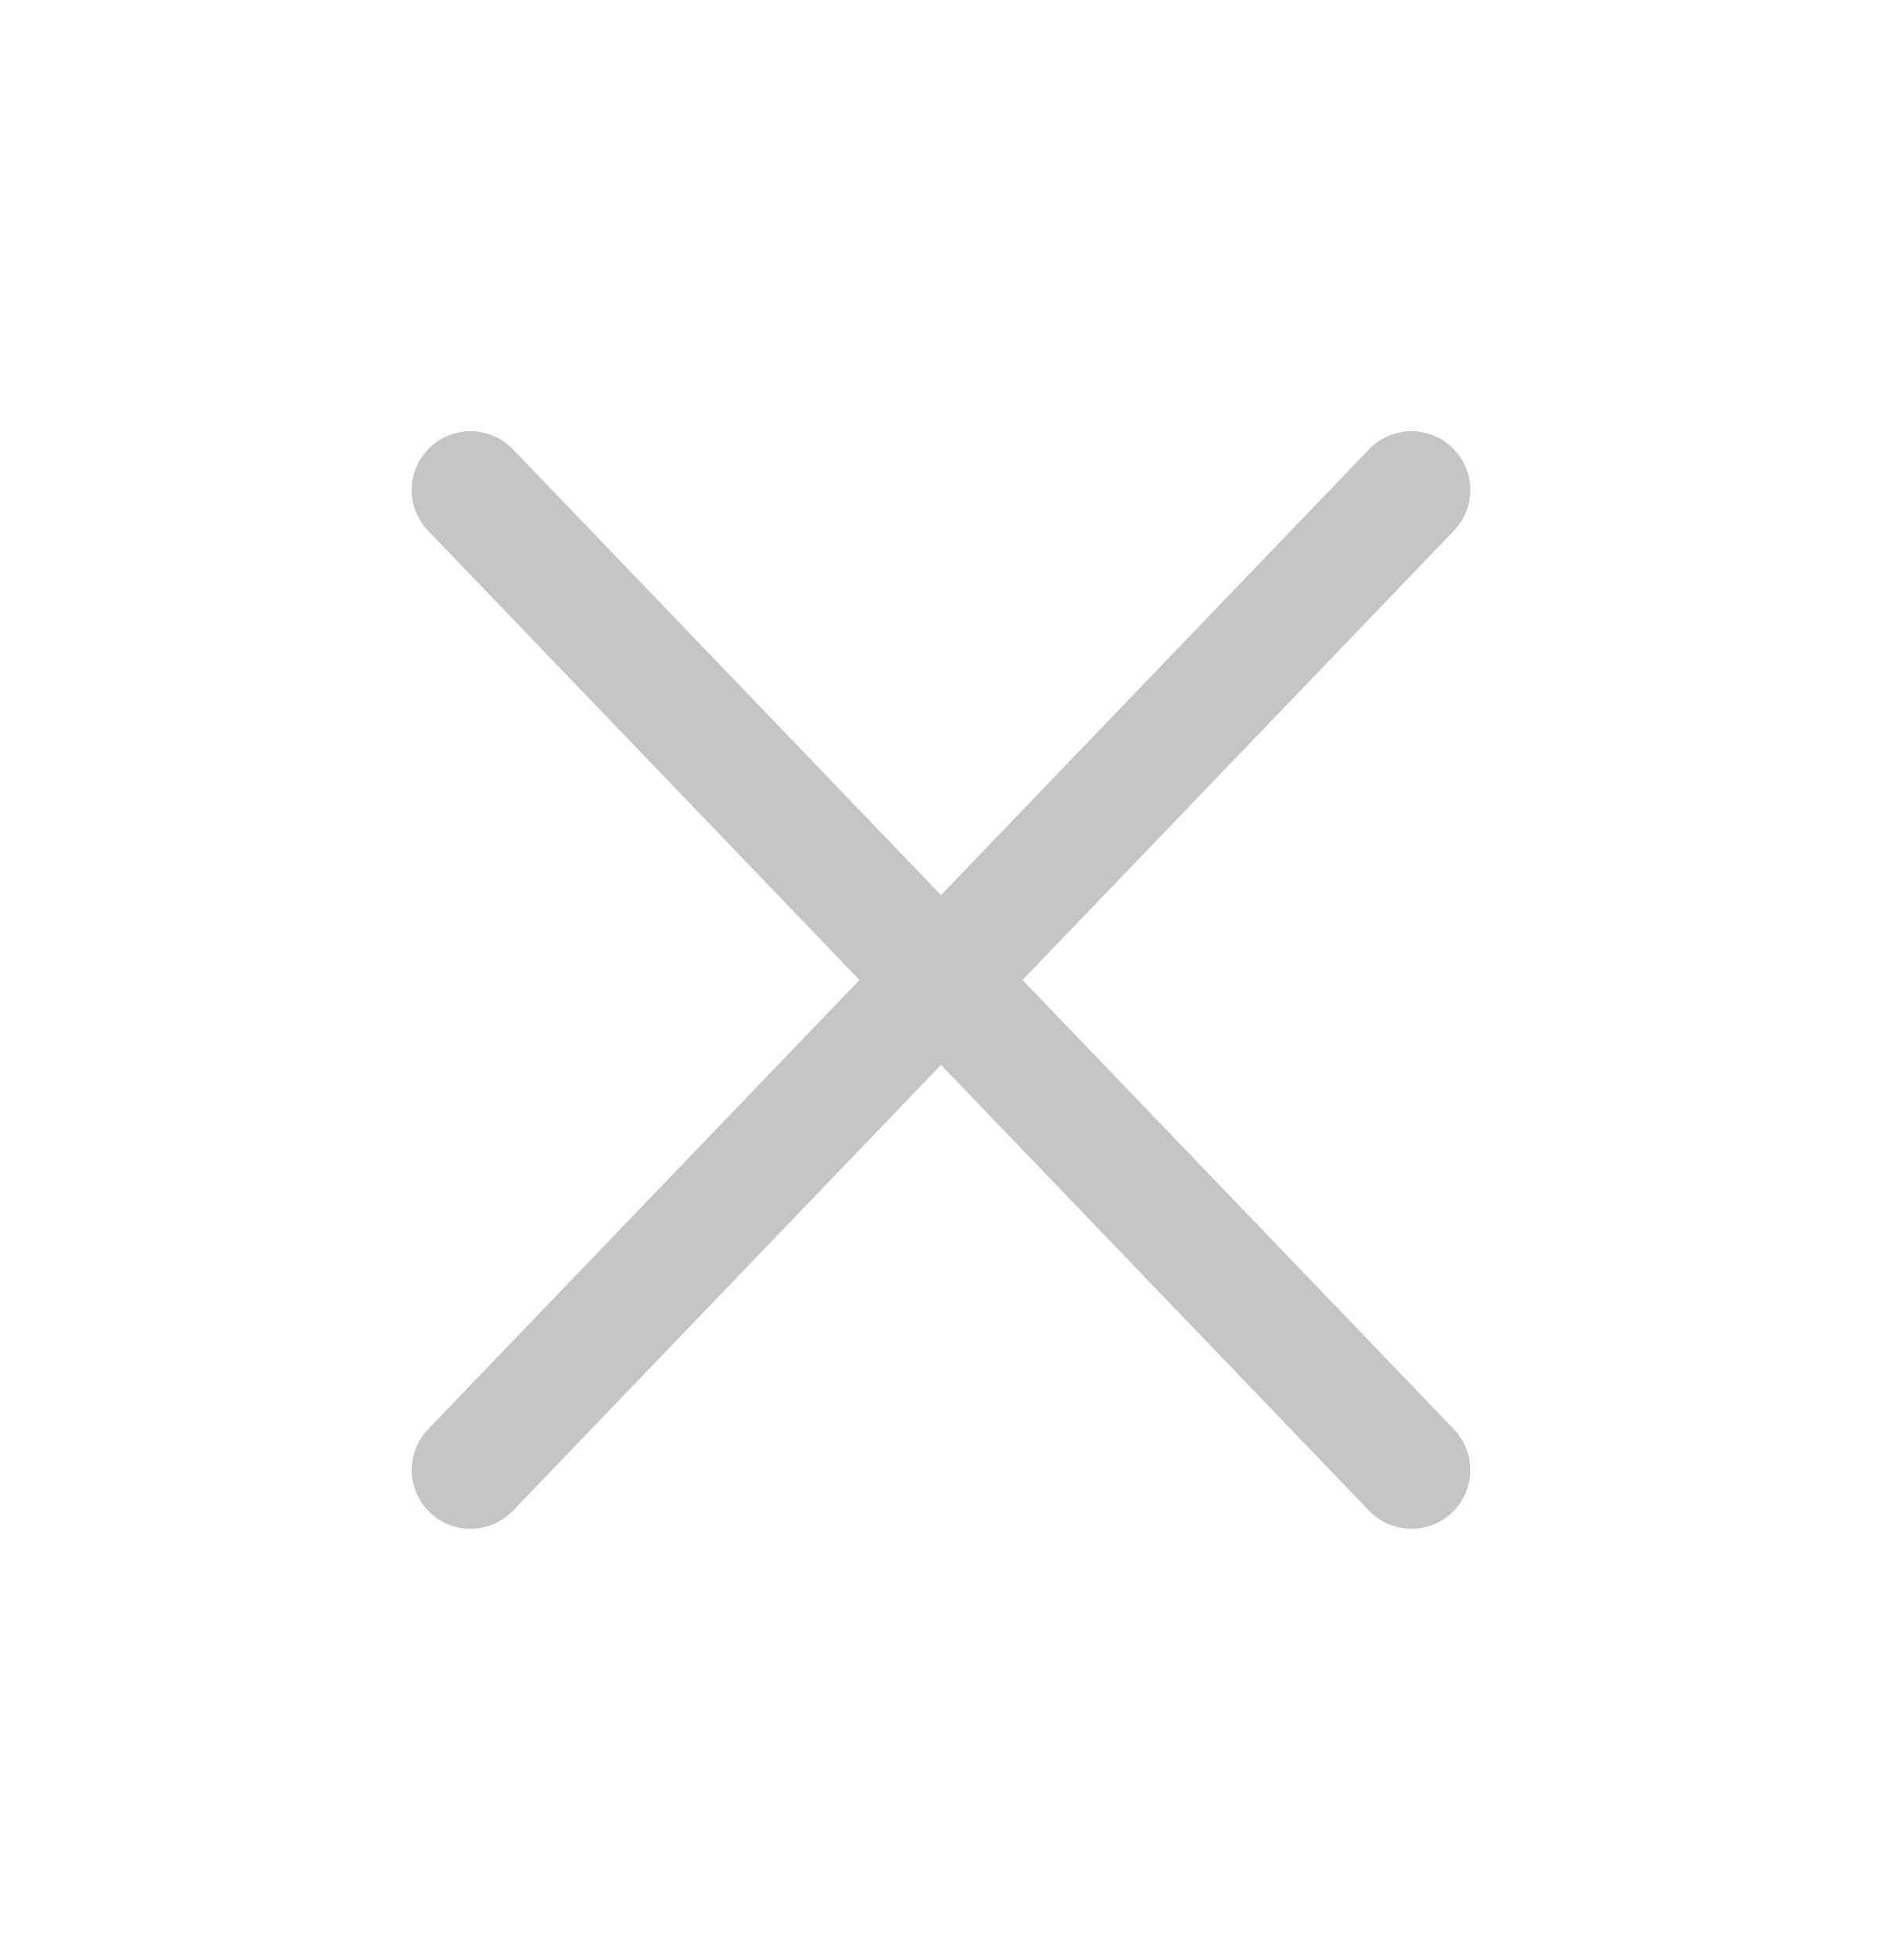
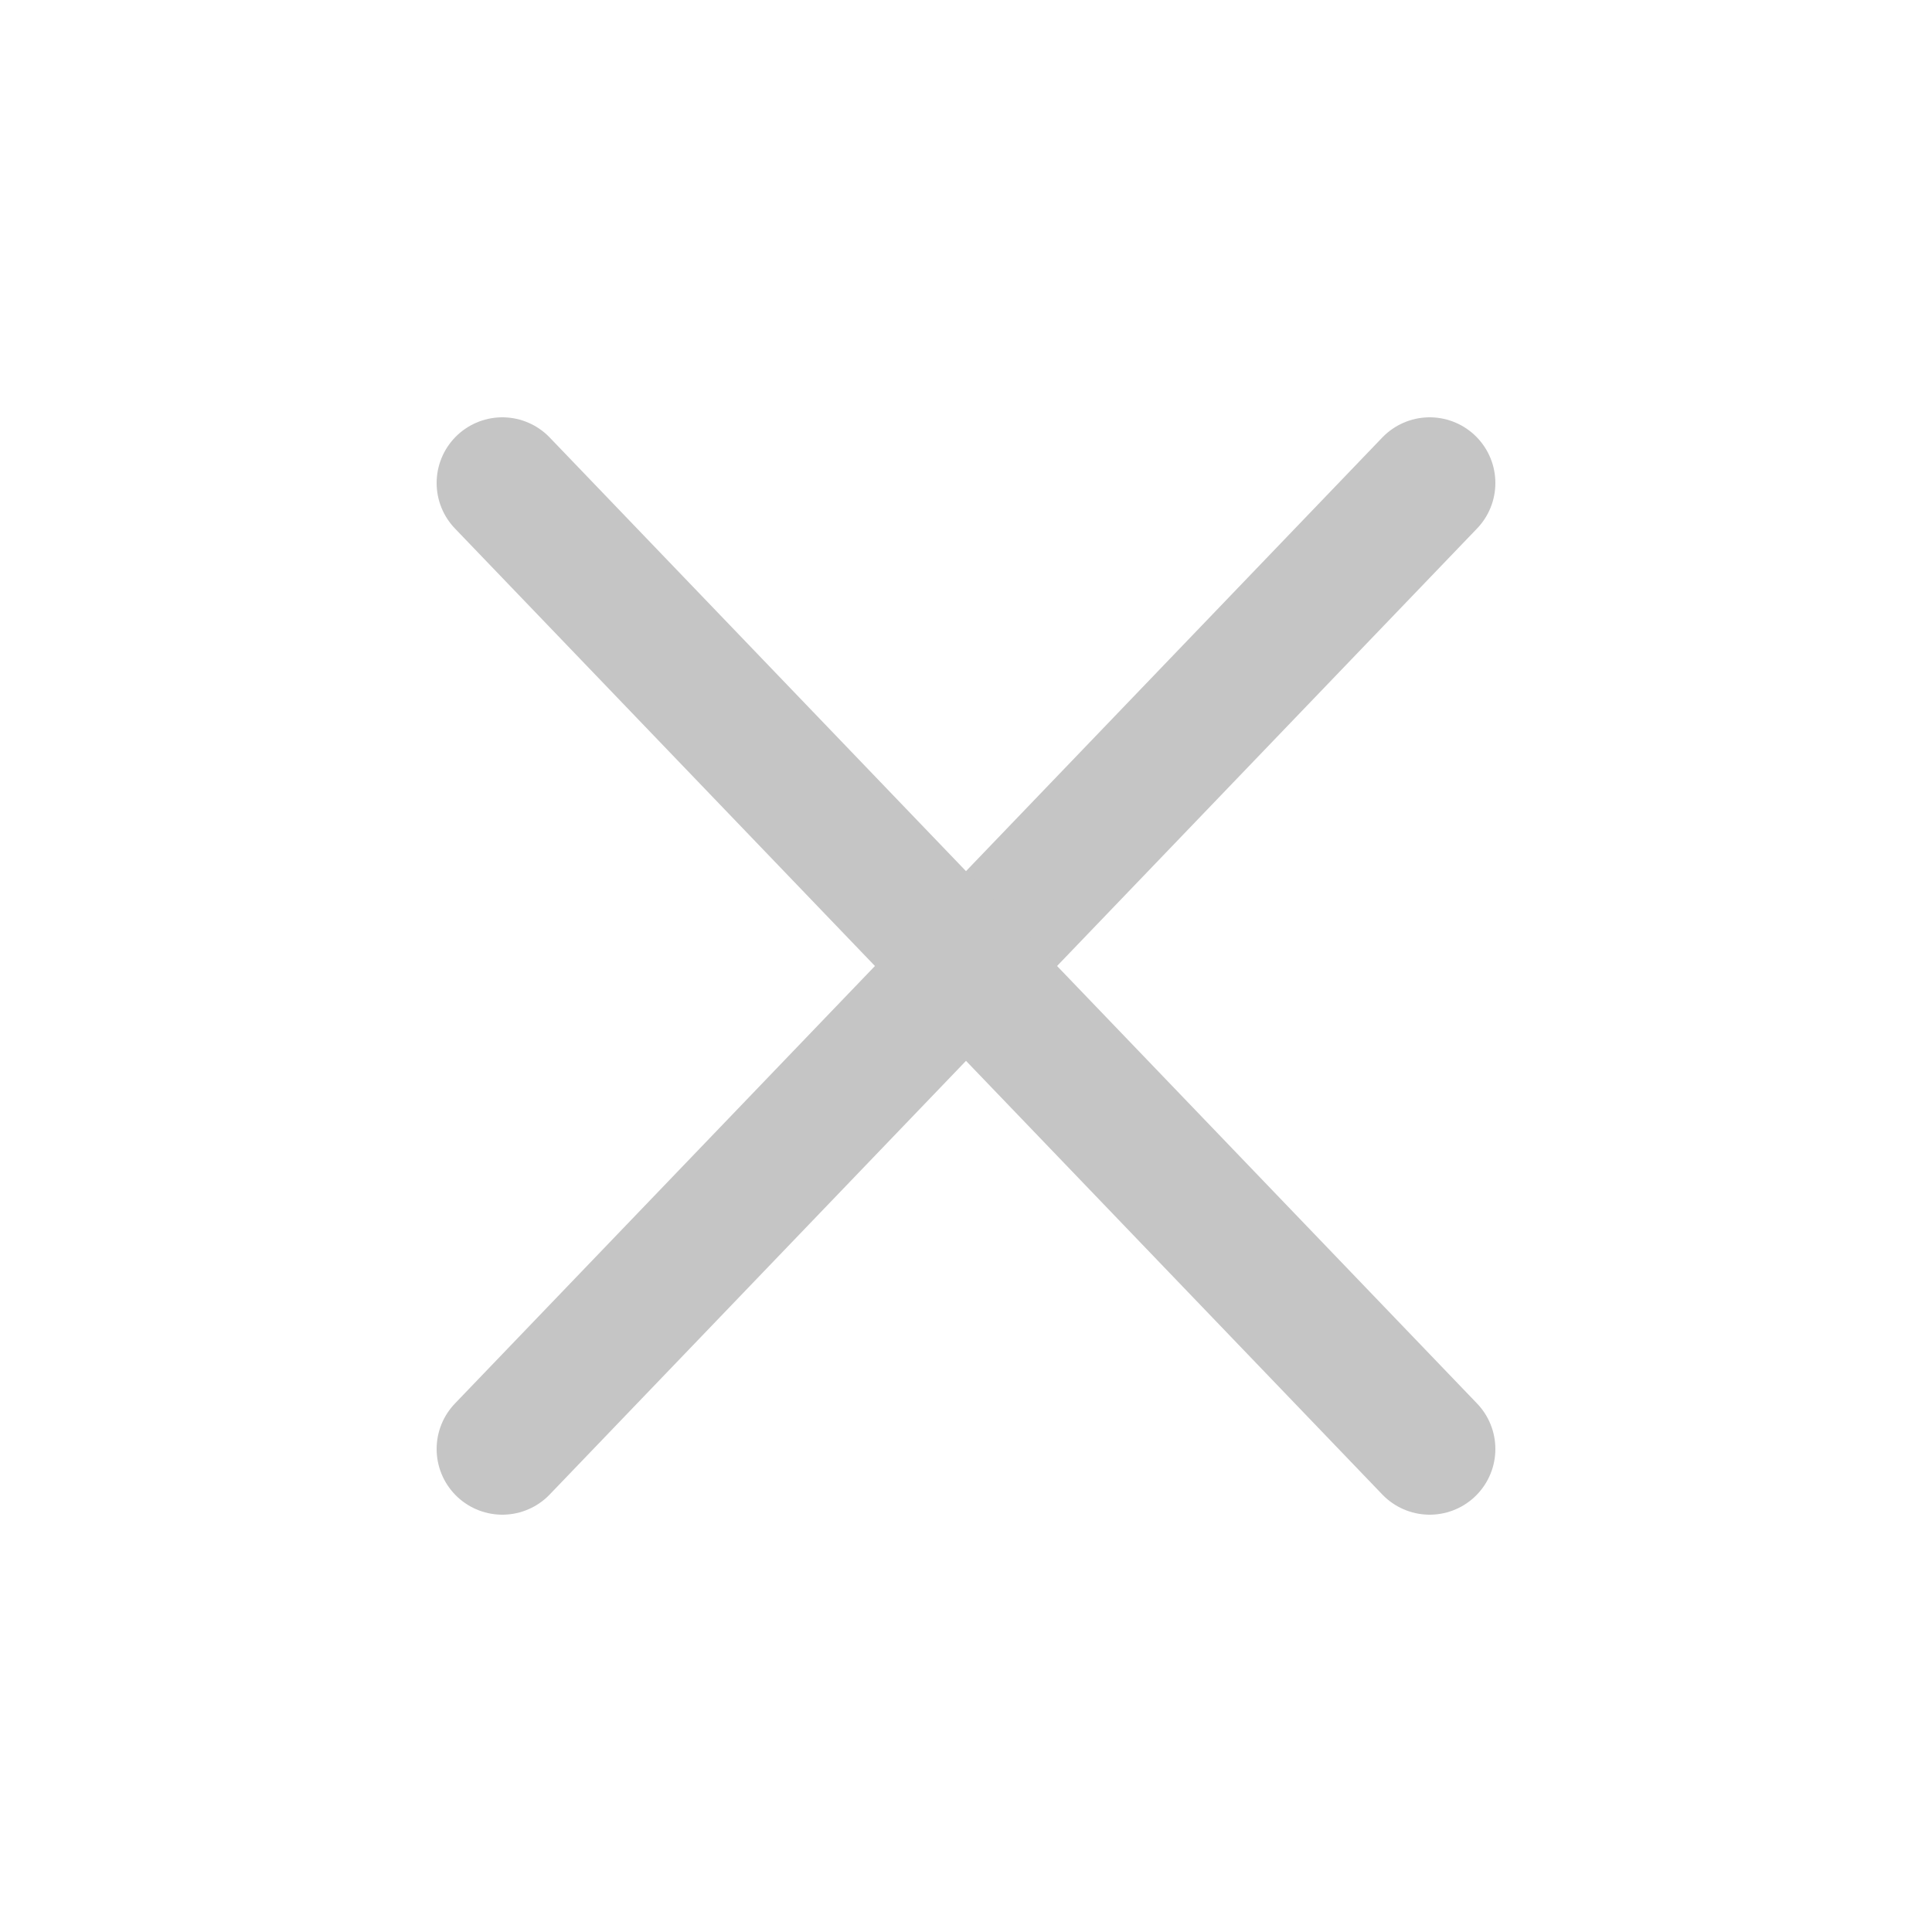
- <svg xmlns="http://www.w3.org/2000/svg" width="24" height="25" viewBox="0 0 24 25" fill="none">
-   <path d="M18 6.25L6 18.75" stroke="#C5C5C5" stroke-width="1.5" stroke-linecap="round" stroke-linejoin="round" />
-   <path d="M6 6.25L18 18.75" stroke="#C5C5C5" stroke-width="1.5" stroke-linecap="round" stroke-linejoin="round" />
+ <svg xmlns="http://www.w3.org/2000/svg" width="24" height="24" viewBox="0 0 24 25" fill="none">
+   <path d="M18 6.25L6 18.75" stroke="#C5C5C5" stroke-width="1.7" stroke-linecap="round" stroke-linejoin="round" />
+   <path d="M6 6.25L18 18.75" stroke="#C5C5C5" stroke-width="1.7" stroke-linecap="round" stroke-linejoin="round" />
</svg>
